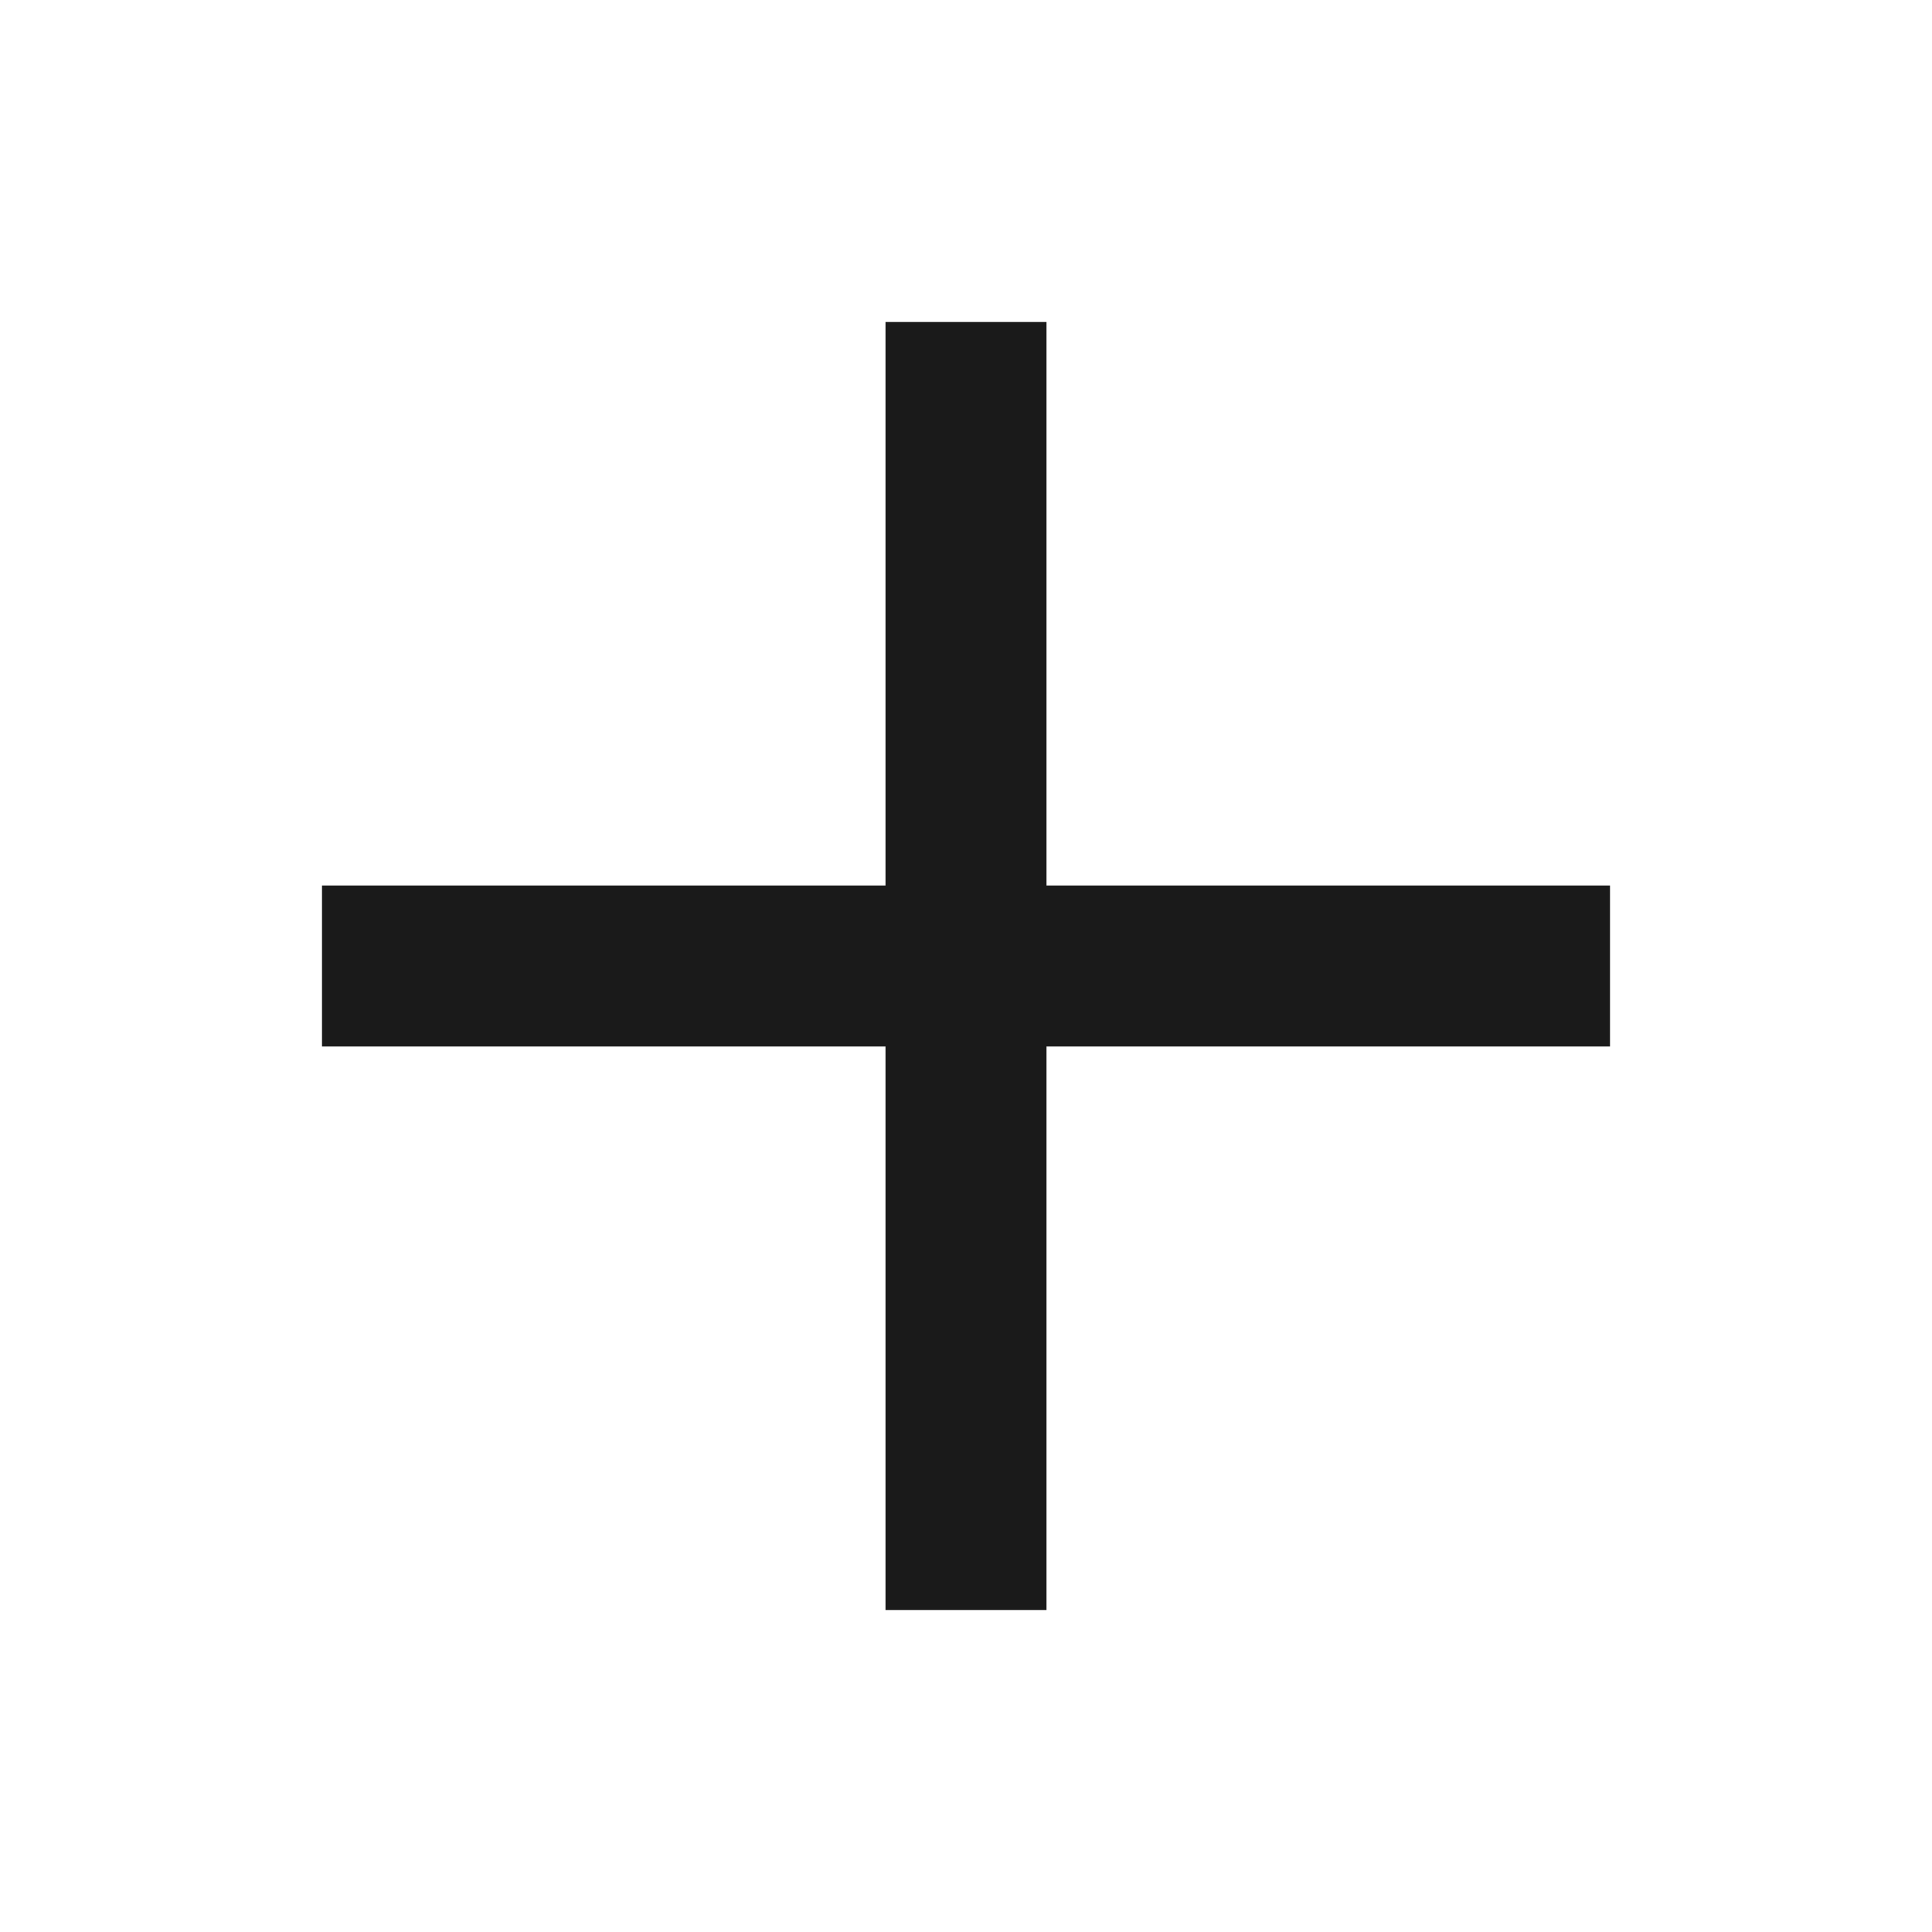
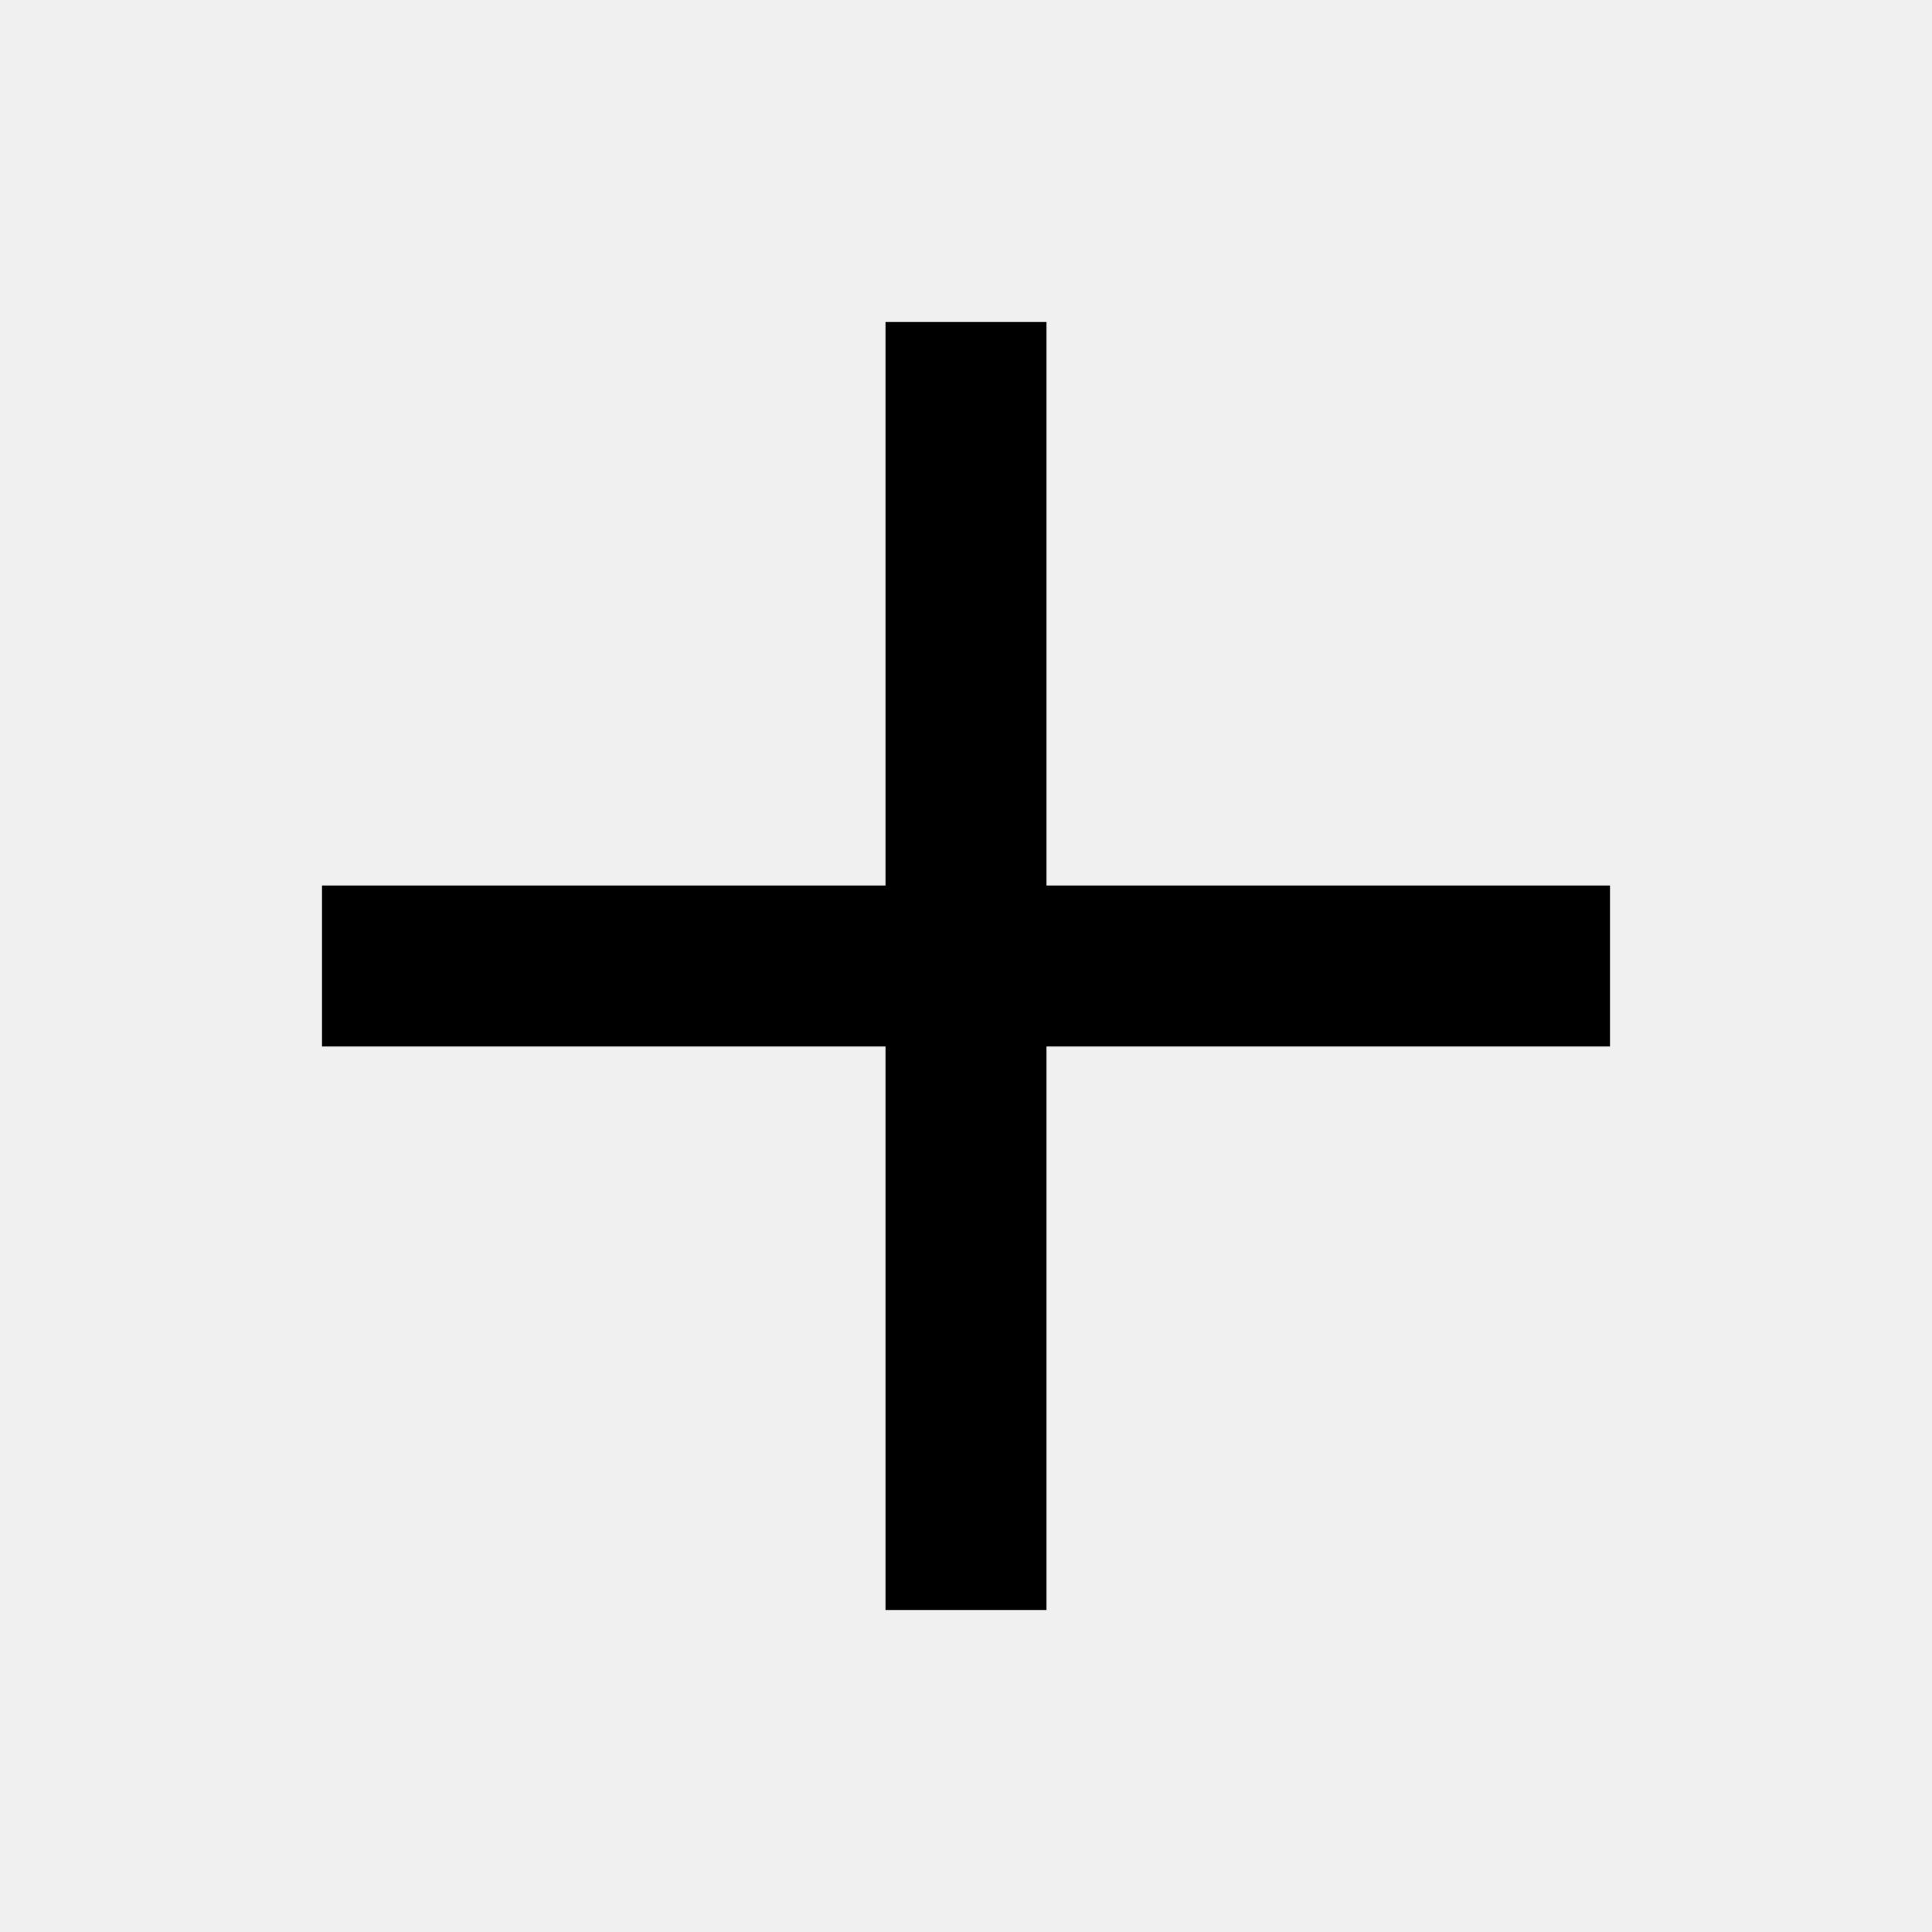
<svg xmlns="http://www.w3.org/2000/svg" width="24" height="24" viewBox="0 0 24 24">
-   <g id="bg">
-     <rect x="-720" y="-820" width="1660" height="2000" fill="#fff" />
-   </g>
-   <g id="icons">
-     <polygon points="20 11 13 11 13 4 11 4 11 11 4 11 4 13 11 13 11 20 13 20 13 13 20 13 20 11" fill="#1a1a1a" />
-   </g>
+   <polygon points="20 11 13 11 13 4 11 4 11 11 4 11 4 13 11 13 11 20 13 20 13 13 20 13 20 11" fill="currentColor" />
</svg>
